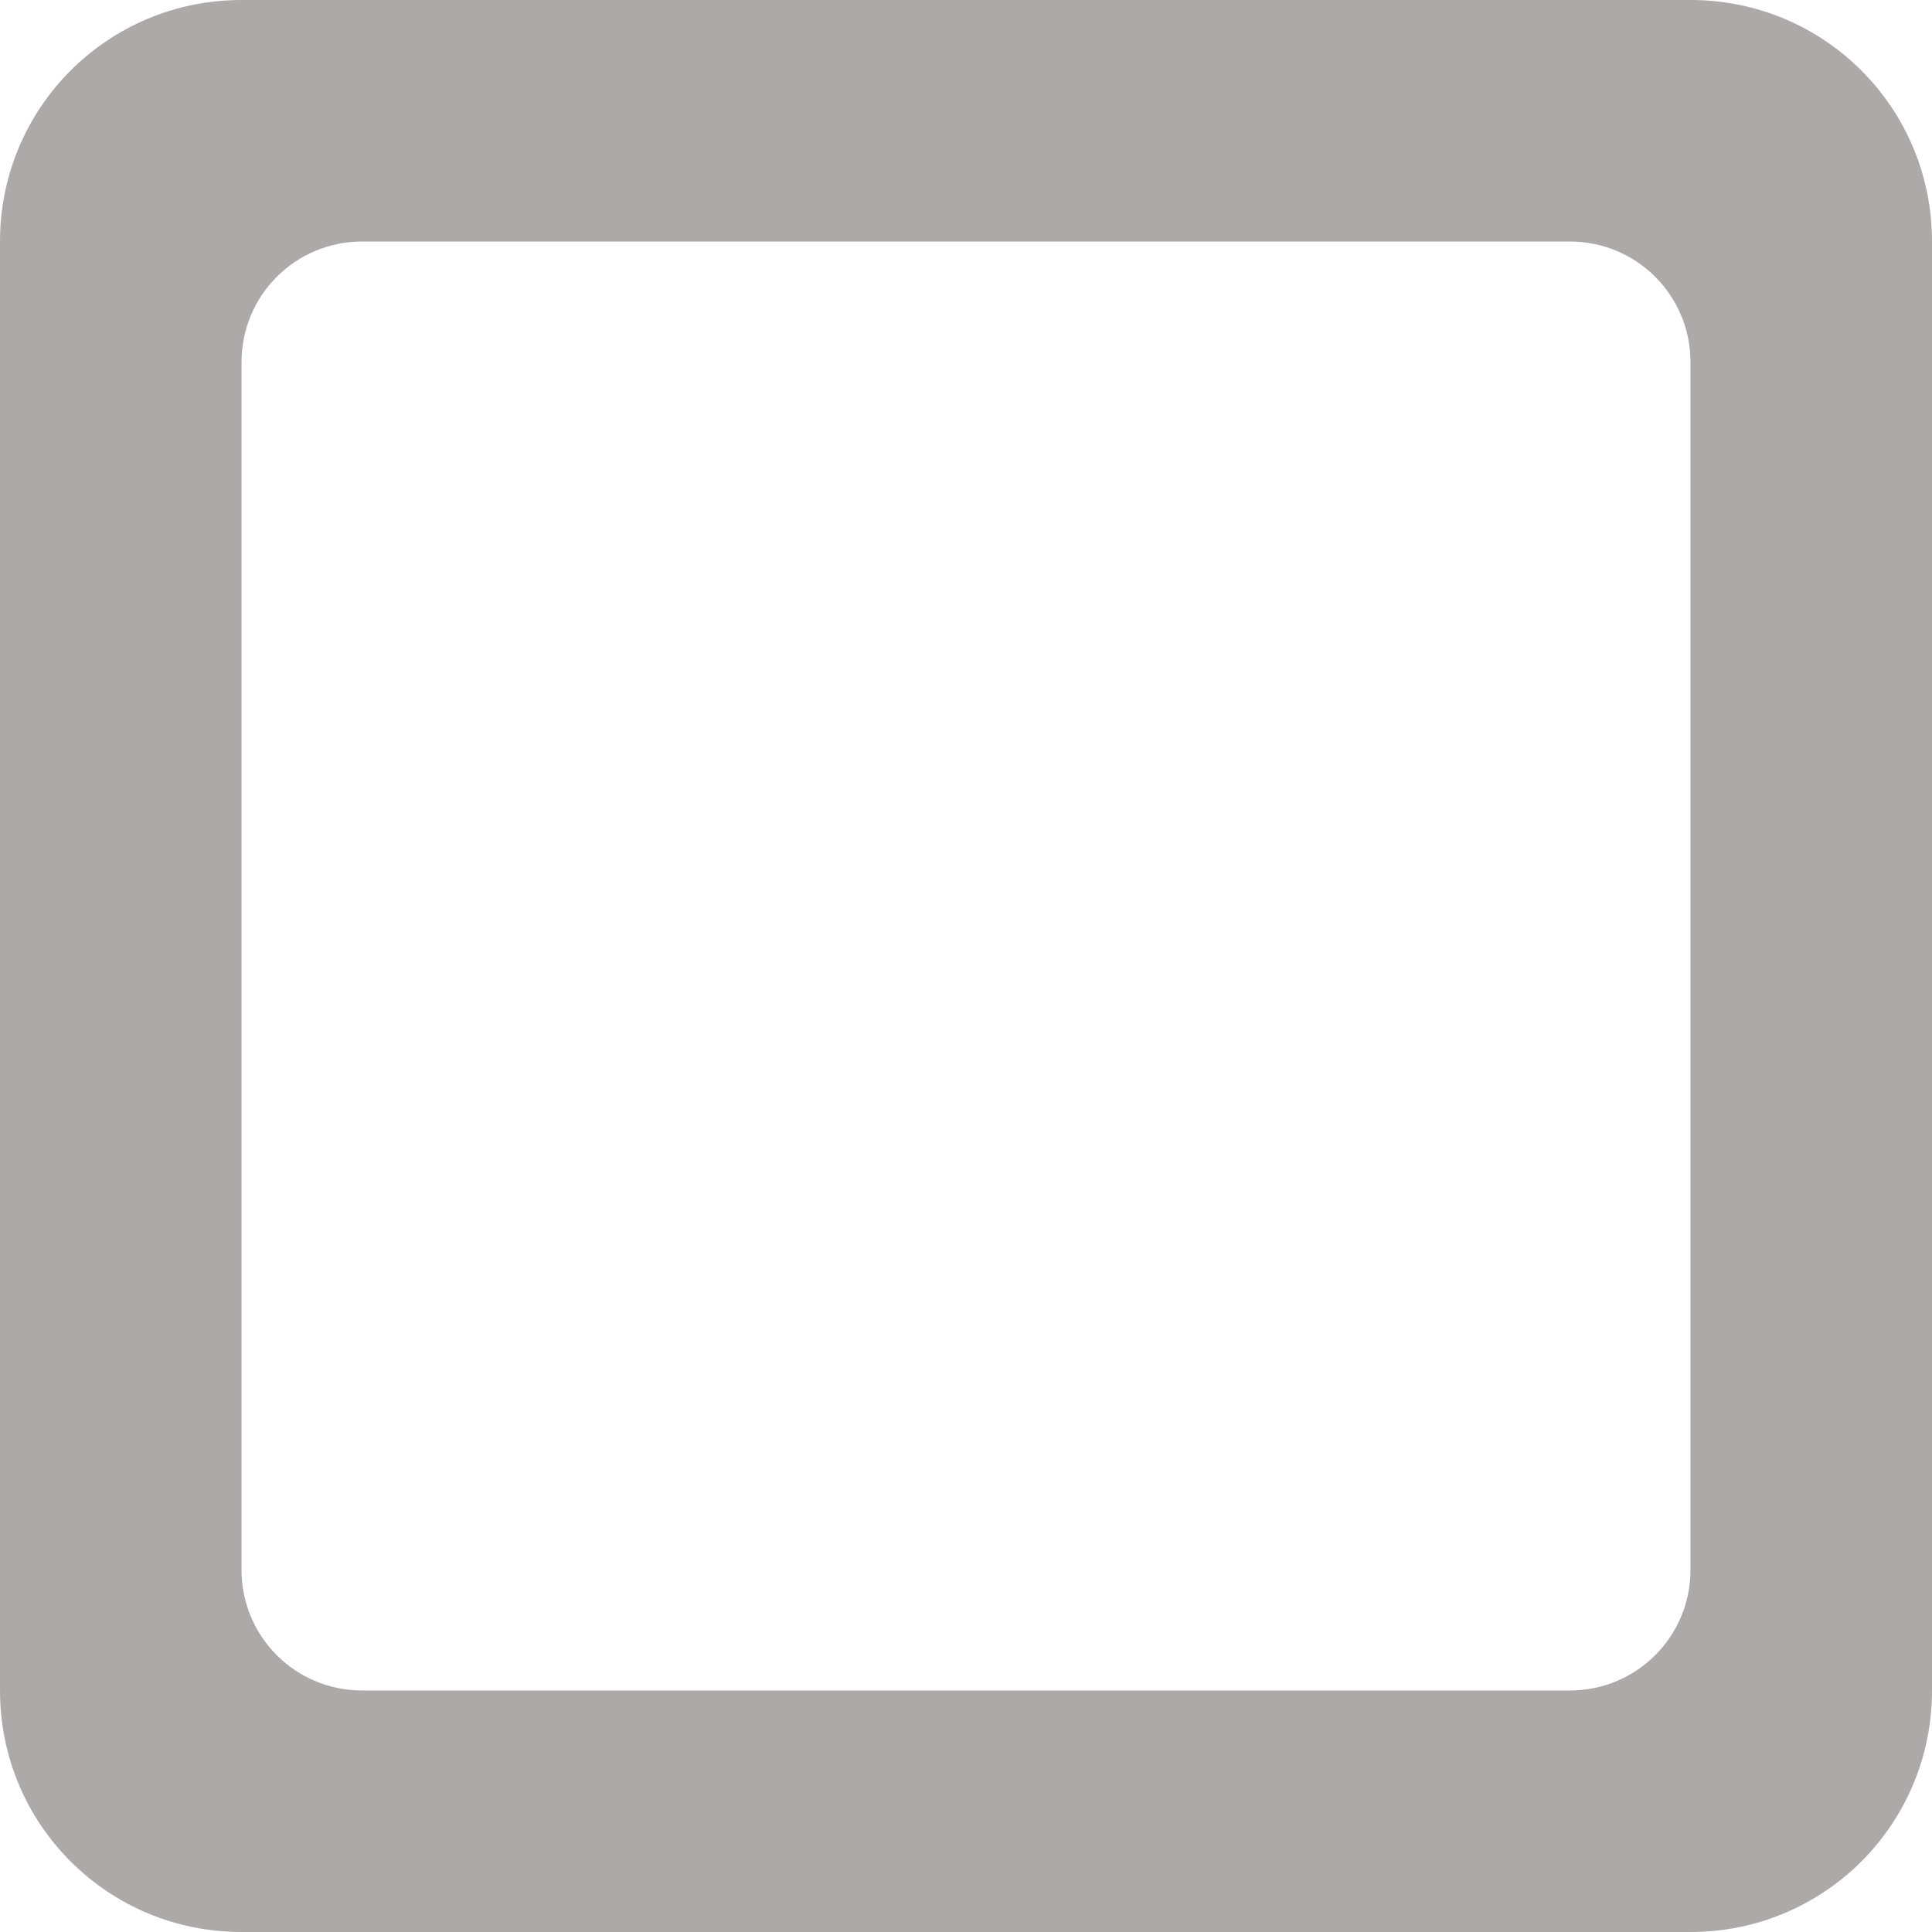
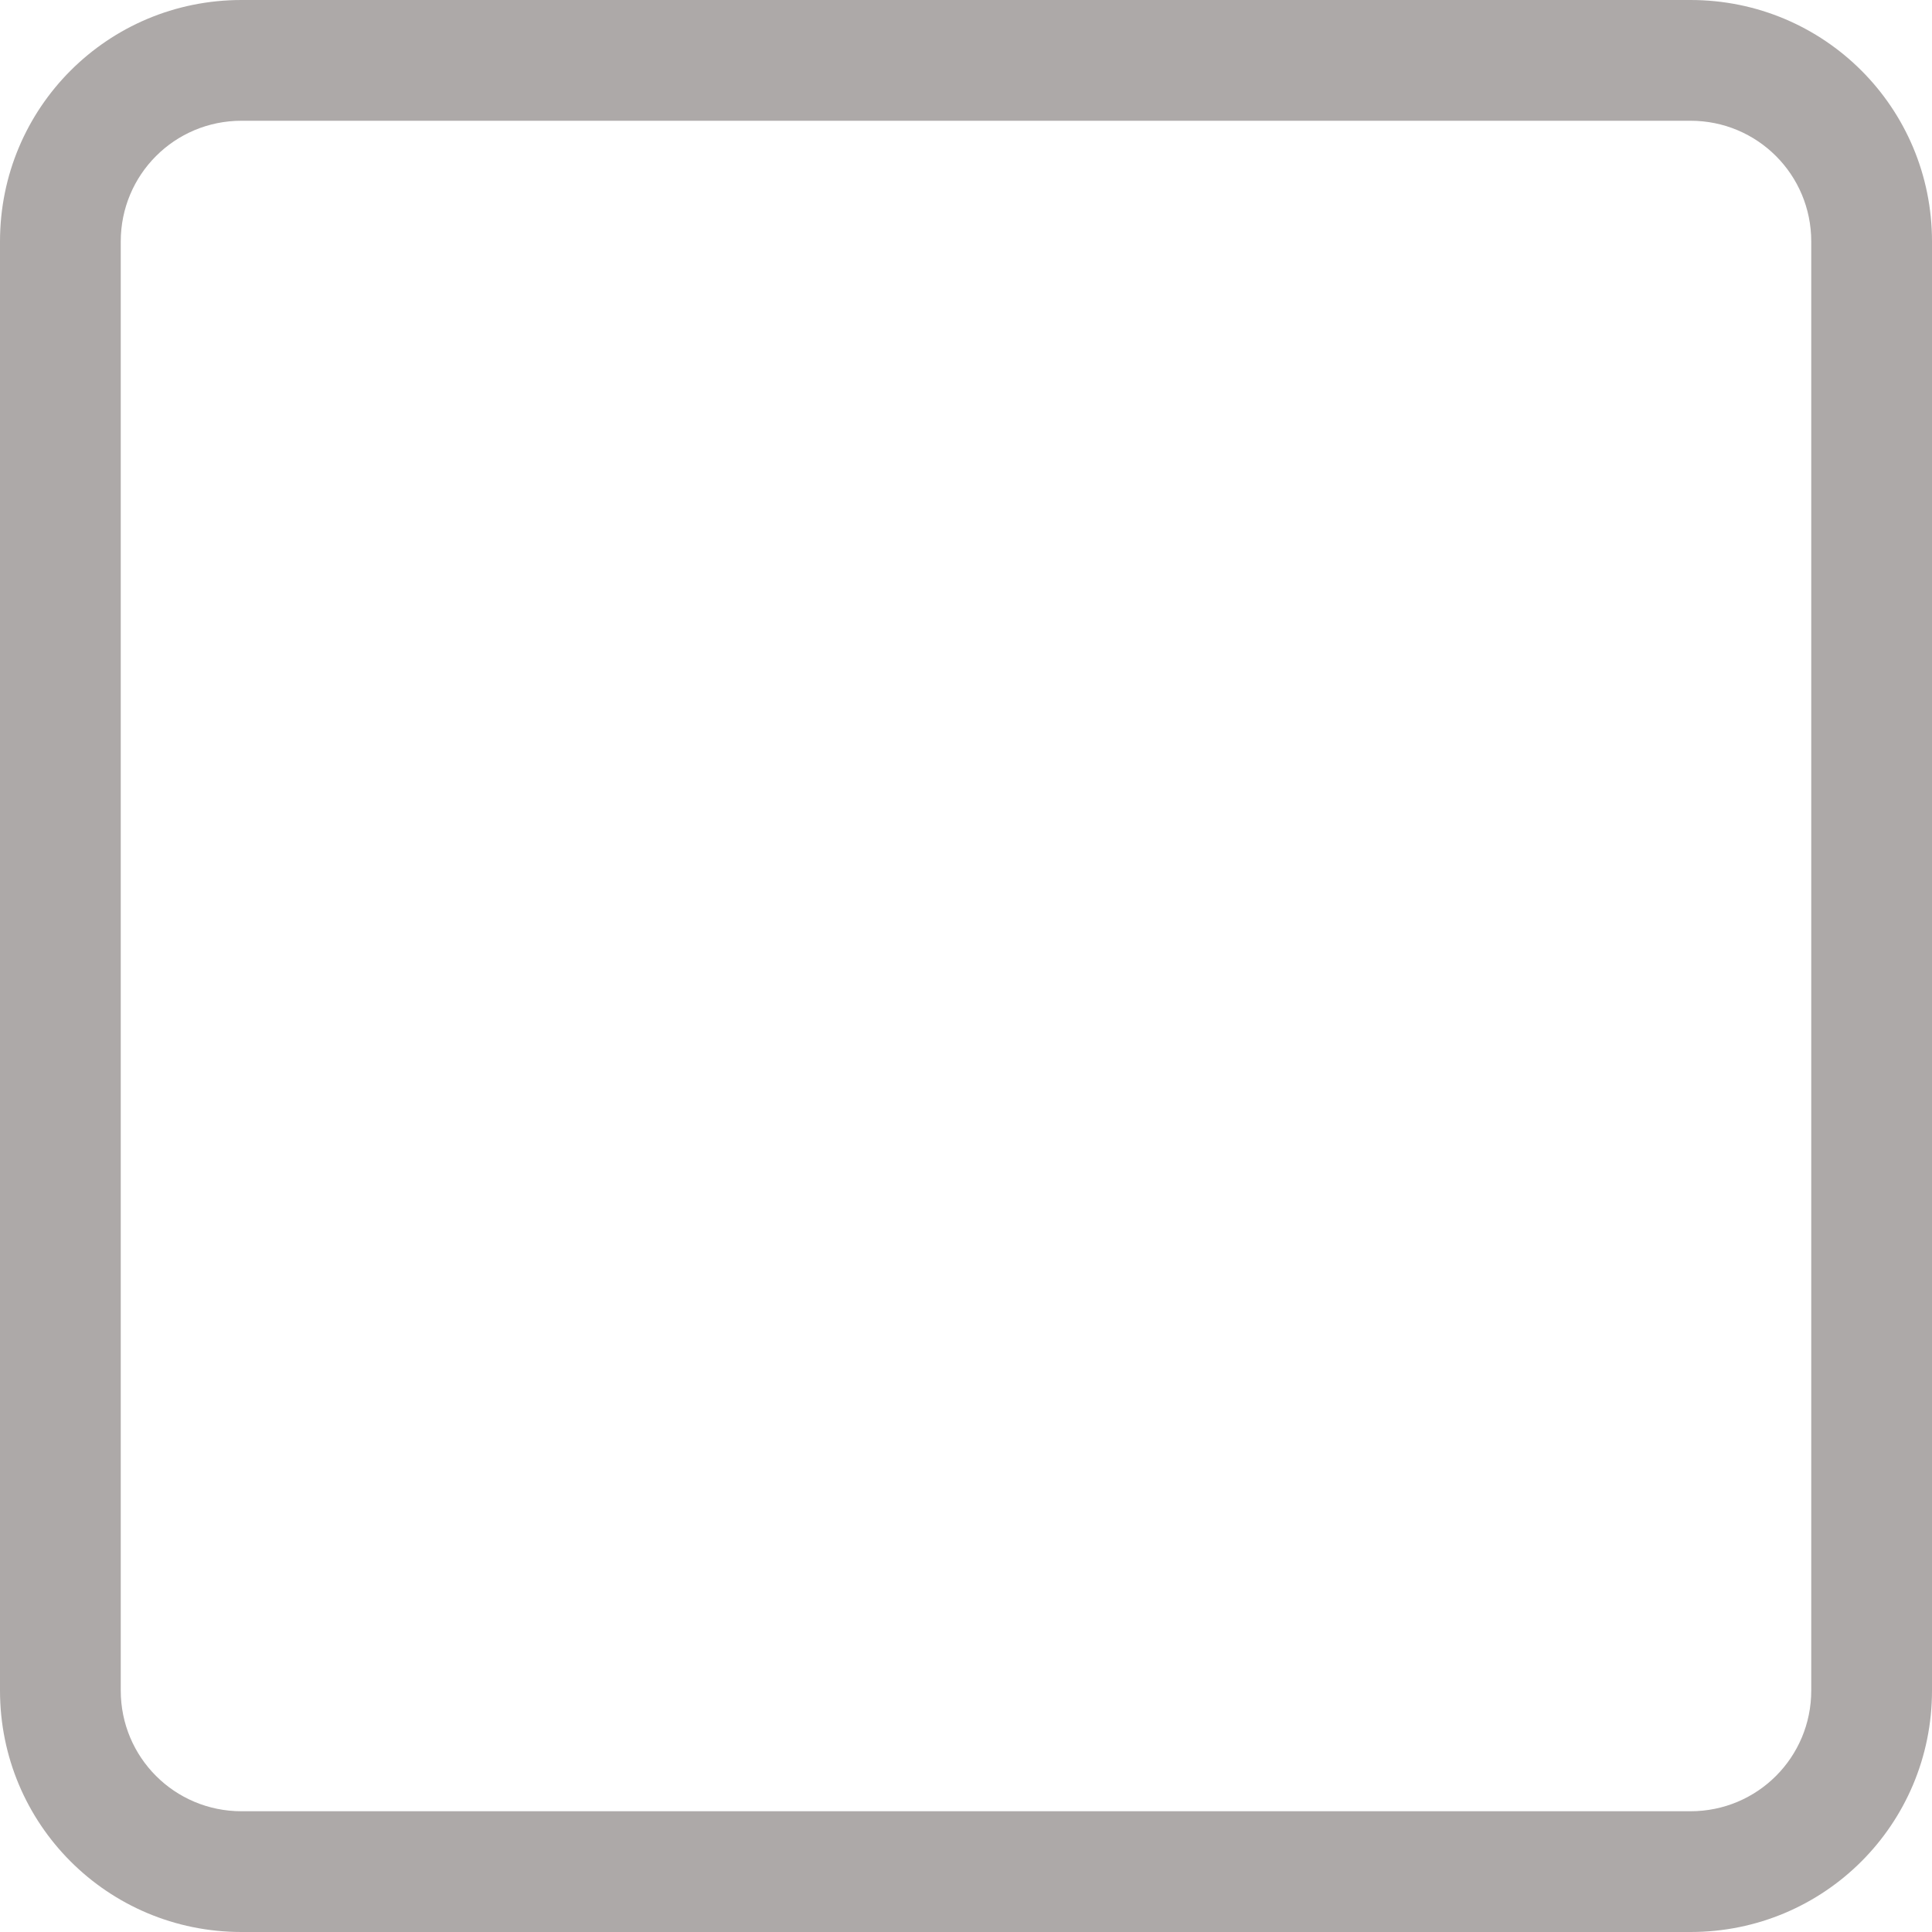
<svg xmlns="http://www.w3.org/2000/svg" xmlns:xlink="http://www.w3.org/1999/xlink" width="16" height="16" id="svg2" version="1.1">
  <defs id="defs4">
    <radialGradient xlink:href="#linearGradient3802" id="radialGradient3810" cx="8" cy="8" fx="7.958" fy="8.849" r="7" gradientUnits="userSpaceOnUse" gradientTransform="matrix(1.285714,-3.0612245e-8,3.0612246e-8,1.285714,-2.285715,-2.285714)" />
    <linearGradient id="linearGradient3802">
      <stop style="stop-color:#eeeeec;stop-opacity:1;" offset="0" id="stop3804" />
      <stop id="stop3812" offset="0.5" style="stop-color:#e4e4e1;stop-opacity:1;" />
      <stop style="stop-color:#949493;stop-opacity:1;" offset="1" id="stop3806" />
    </linearGradient>
    <radialGradient xlink:href="#linearGradient3802" id="radialGradient3784" cx="8" cy="8" fx="8.522" fy="8.683" r="7" gradientUnits="userSpaceOnUse" gradientTransform="matrix(1.571428,-3.0029155e-8,3.0029156e-8,1.571429,-4.571428,-4.571428)" />
  </defs>
  <g id="layer1" transform="translate(0,-1036.362)">
-     <path style="fill:#ada9a8;fill-opacity:1;stroke:none" d="M 2 0 C 0.892 0 3.0947467e-18 0.892 0 2 L 0 14 C 0 15.108 0.892 16 2 16 L 14 16 C 15.108 16 16 15.108 16 14 L 16 2 C 16 0.892 15.108 3.0947467e-18 14 0 L 2 0 z M 3 2 L 13 2 C 13.554 2 14 2.446 14 3 L 14 13 C 14 13.554 13.554 14 13 14 L 3 14 C 2.446 14 2 13.554 2 13 L 2 3 C 2 2.446 2.446 2 3 2 z " transform="translate(0,1036.362)" id="rect3752" />
+     <path style="fill:#ada9a8;fill-opacity:1;stroke:none" d="M 2 0 C 0.892 0 3.2526065e-18 0.892 0 2 L 0 14 C 0 15.108 0.892 16 2 16 L 14 16 C 15.108 16 16 15.108 16 14 L 16 2 C 16 0.892 15.108 3.2526065e-18 14 0 L 2 0 z M 2 1 L 14 1 C 14.554 1 15 1.446 15 2 L 15 14 C 15 14.554 14.554 15 14 15 L 2 15 C 1.446 15 1 14.554 1 14 L 1 2 C 1 1.446 1.446 1 2 1 z " transform="translate(0,1036.362)" id="rect3752" />
  </g>
</svg>
